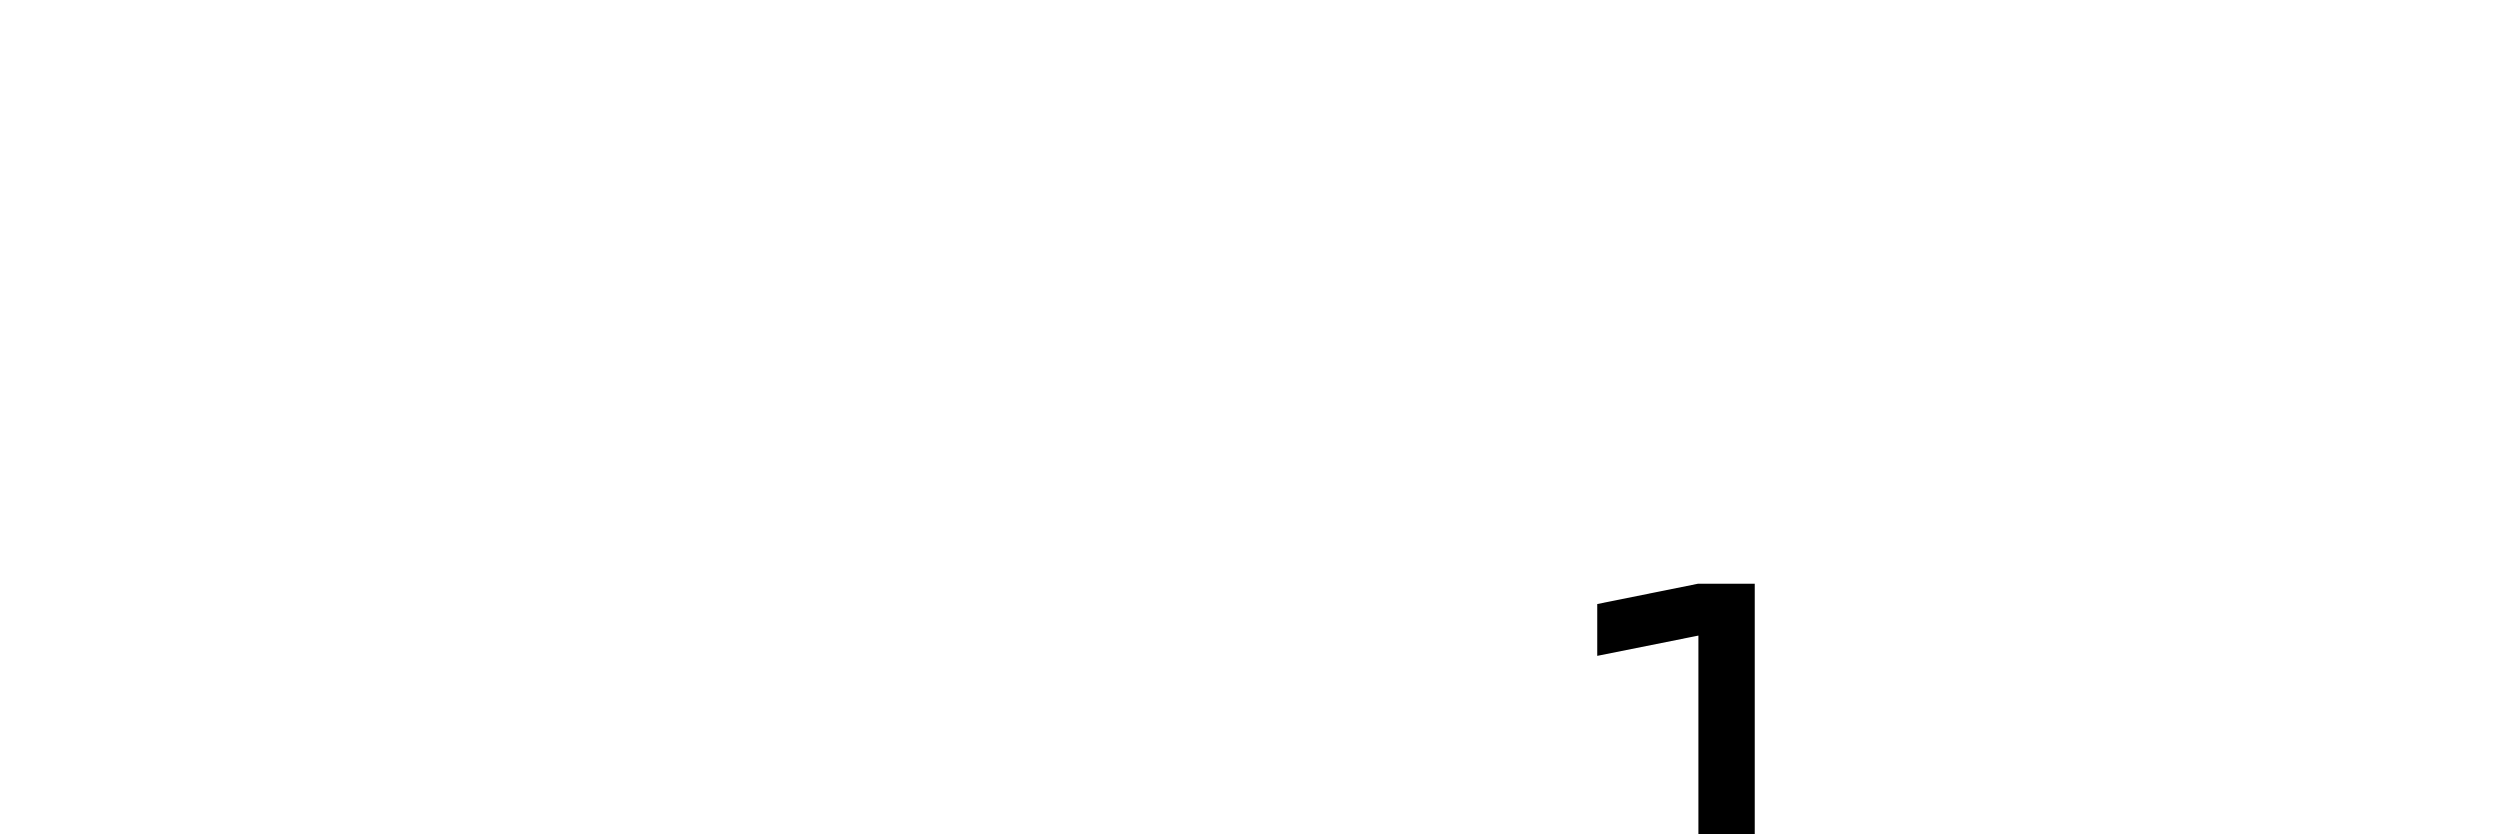
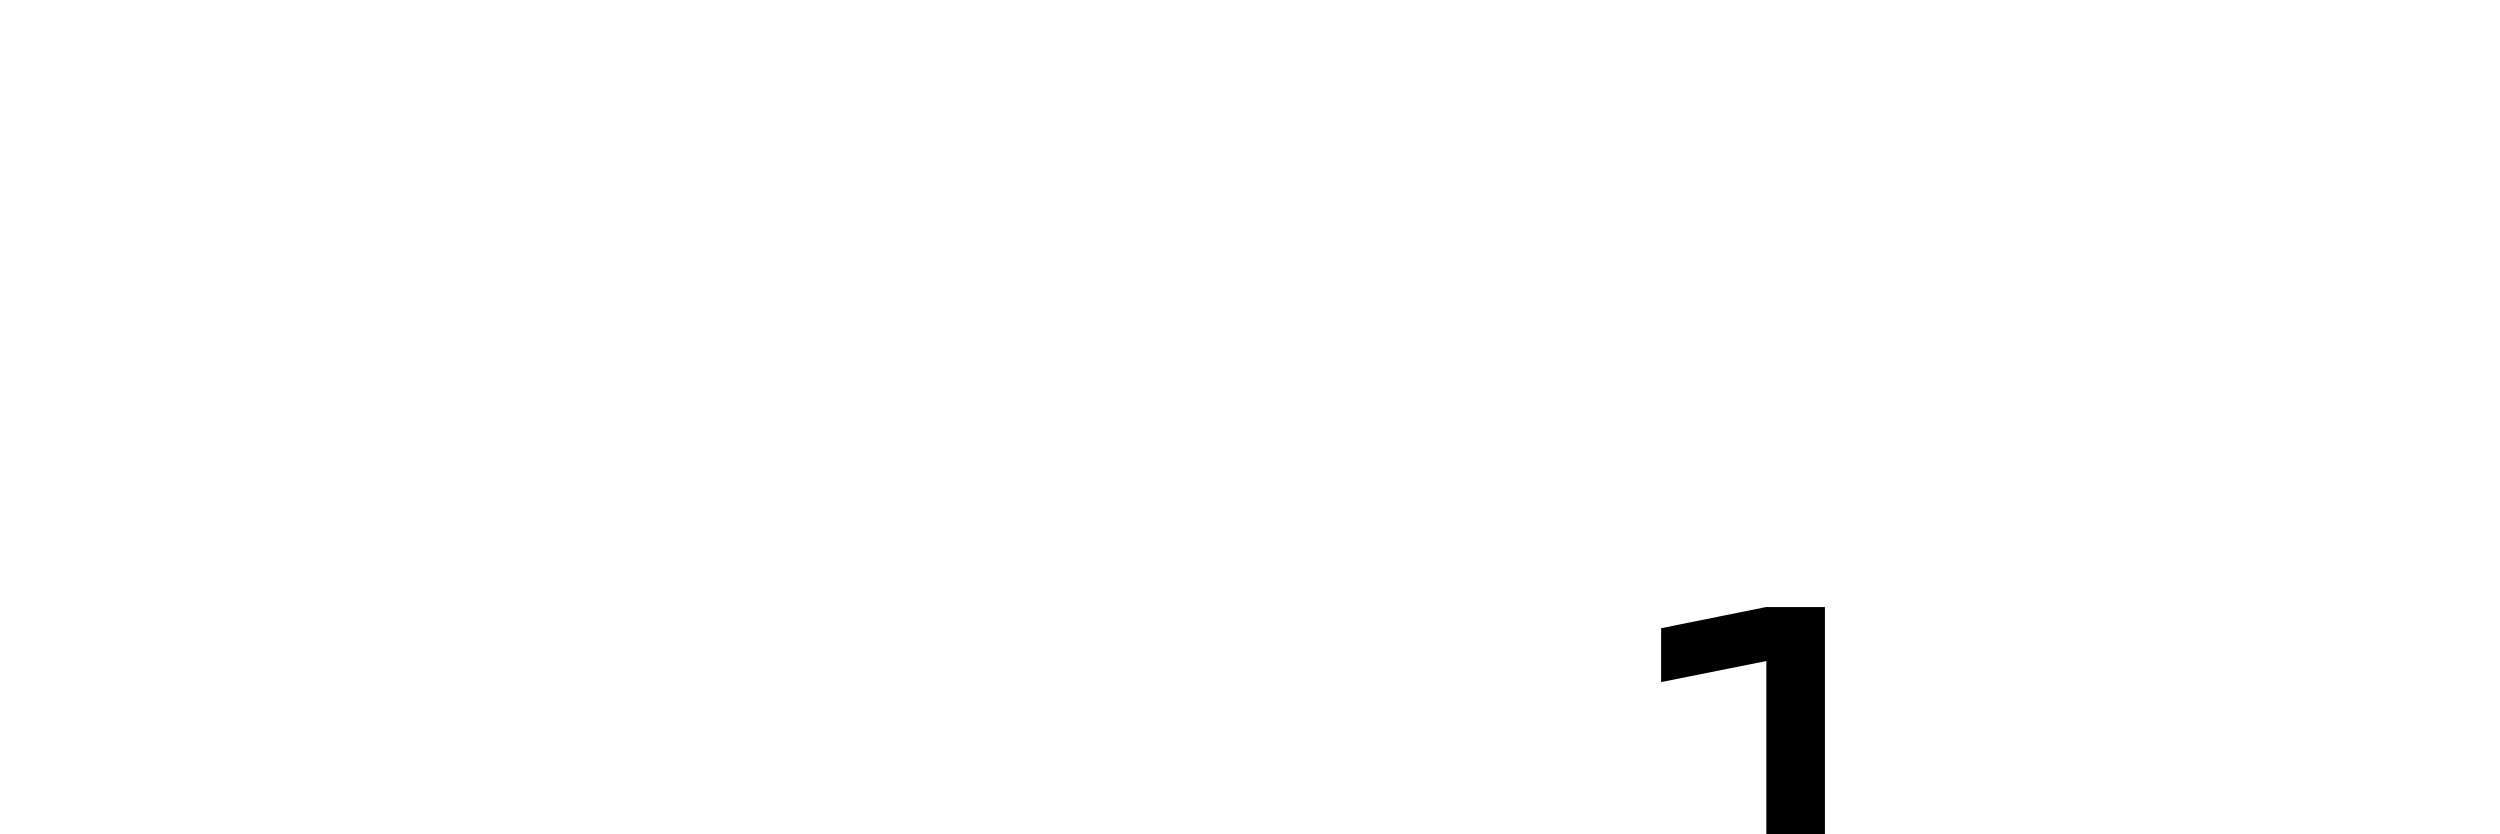
- <svg xmlns="http://www.w3.org/2000/svg" xmlns:xlink="http://www.w3.org/1999/xlink" width="312" height="104" id="svg2" version="1.0">
+ <svg xmlns="http://www.w3.org/2000/svg" xmlns:xlink="http://www.w3.org/1999/xlink" width="300" height="100" id="svg2" version="1.0">
  <defs id="defs4" />
  <g id="layer1">
    <path style="fill:none;fill-opacity:0.75;fill-rule:evenodd;stroke:black;stroke-width:7;stroke-linecap:butt;stroke-linejoin:miter;stroke-opacity:1;stroke-miterlimit:4;stroke-dasharray:none" d="M 219.286,625.571 L 219.286,152.714 L 2109.286,152.714" id="path2770" />
    <path style="fill:none;fill-opacity:0.75;fill-rule:evenodd;stroke:black;stroke-width:7;stroke-linecap:butt;stroke-linejoin:miter;stroke-opacity:1;stroke-miterlimit:4;stroke-dasharray:none" d="M 690,625.571 L 690,152.714" id="path3657" />
    <use x="0" y="0" xlink:href="#path3657" id="use3659" transform="translate(473.5714,0)" width="2496" height="832" />
    <use x="0" y="0" xlink:href="#use3659" id="use3661" transform="translate(472.1429,0)" width="2496" height="832" />
    <text xml:space="preserve" style="font-size:72px;font-style:normal;font-variant:normal;font-weight:normal;font-stretch:normal;text-align:start;line-height:125%;writing-mode:lr-tb;text-anchor:start;fill:black;fill-opacity:1;stroke:none;stroke-width:1px;stroke-linecap:butt;stroke-linejoin:miter;stroke-opacity:1;font-family:Bitstream Vera Sans" x="165.714" y="732" id="text3663">
      <tspan id="tspan3665" x="165.714" y="732">1.0</tspan>
    </text>
    <text xml:space="preserve" style="font-size:72px;font-style:normal;font-variant:normal;font-weight:normal;font-stretch:normal;text-align:start;line-height:125%;writing-mode:lr-tb;text-anchor:start;fill:black;fill-opacity:1;stroke:none;stroke-width:1px;stroke-linecap:butt;stroke-linejoin:miter;stroke-opacity:1;font-family:Bitstream Vera Sans" x="634.286" y="732" id="text3667">
      <tspan id="tspan3669" x="634.286" y="732">0.2</tspan>
    </text>
    <text xml:space="preserve" style="font-size:72px;font-style:normal;font-variant:normal;font-weight:normal;font-stretch:normal;text-align:start;line-height:125%;writing-mode:lr-tb;text-anchor:start;fill:black;fill-opacity:1;stroke:none;stroke-width:1px;stroke-linecap:butt;stroke-linejoin:miter;stroke-opacity:1;font-family:Bitstream Vera Sans" x="1111.429" y="732" id="text3671">
      <tspan id="tspan3673" x="1111.429" y="732">3.1</tspan>
    </text>
    <text xml:space="preserve" style="font-size:72px;font-style:normal;font-variant:normal;font-weight:normal;font-stretch:normal;text-align:start;line-height:125%;writing-mode:lr-tb;text-anchor:start;fill:black;fill-opacity:1;stroke:none;stroke-width:1px;stroke-linecap:butt;stroke-linejoin:miter;stroke-opacity:1;font-family:Bitstream Vera Sans" x="1582.857" y="732" id="text3675">
      <tspan id="tspan3677" x="1582.857" y="732">2.0</tspan>
    </text>
    <text xml:space="preserve" style="font-size:72px;font-style:normal;font-variant:normal;font-weight:normal;font-stretch:normal;text-align:start;line-height:125%;writing-mode:lr-tb;text-anchor:start;fill:black;fill-opacity:1;stroke:none;stroke-width:1px;stroke-linecap:butt;stroke-linejoin:miter;stroke-opacity:1;font-family:Bitstream Vera Sans" x="2051.428" y="260.571" id="text3679">
      <tspan id="tspan3681" x="2051.428" y="260.571">3.3</tspan>
    </text>
    <text xml:space="preserve" style="font-size:72;font-style:italic;font-variant:normal;font-weight:normal;font-stretch:normal;text-align:start;line-height:125%;writing-mode:lr-tb;text-anchor:start;fill:black;fill-opacity:1;stroke:none;stroke-width:1px;stroke-linecap:butt;stroke-linejoin:miter;stroke-opacity:1;font-family:Bitstream Vera Sans" x="260" y="414.857" id="text3683">
      <tspan id="tspan3685" x="260" y="414.857">D</tspan>
    </text>
    <use x="0" y="0" xlink:href="#text3683" id="use3687" transform="translate(937.1429,0)" width="2496" height="832" />
    <text xml:space="preserve" style="font-size:72px;font-style:italic;font-variant:normal;font-weight:normal;font-stretch:normal;text-align:start;line-height:125%;writing-mode:lr-tb;text-anchor:start;fill:black;fill-opacity:1;stroke:none;stroke-width:1px;stroke-linecap:butt;stroke-linejoin:miter;stroke-opacity:1;font-family:Bitstream Vera Sans" x="720" y="417.072" id="text3689">
      <tspan id="tspan3691" x="720" y="417.072">d</tspan>
    </text>
    <use x="0" y="0" xlink:href="#text3689" id="use3693" transform="translate(937.1429,-3.164063e-7)" width="2496" height="832" />
    <text xml:space="preserve" style="font-size:72px;font-style:italic;font-variant:normal;font-weight:normal;font-stretch:normal;text-align:start;line-height:125%;writing-mode:lr-tb;text-anchor:start;fill:black;fill-opacity:1;stroke:none;stroke-width:1px;stroke-linecap:butt;stroke-linejoin:miter;stroke-opacity:1;font-family:Bitstream Vera Sans" x="437.143" y="125.336" id="text3695">
      <tspan id="tspan3697" x="437.143" y="125.336">R</tspan>
    </text>
    <use x="0" y="0" xlink:href="#text3695" id="use3699" transform="translate(942.8571,4.428571e-6)" width="2496" height="832" />
    <text xml:space="preserve" style="font-size:72px;font-style:normal;font-variant:normal;font-weight:normal;font-stretch:normal;text-align:start;line-height:125%;writing-mode:lr-tb;text-anchor:start;fill:black;fill-opacity:1;stroke:none;stroke-width:1px;stroke-linecap:butt;stroke-linejoin:miter;stroke-opacity:1;font-family:Bitstream Vera Sans" x="908.571" y="113.172" id="text3701">
      <tspan id="tspan3703" x="908.571" y="113.172">r</tspan>
    </text>
    <use x="0" y="0" xlink:href="#text3701" id="use3705" transform="translate(945.7143,4.428571e-6)" width="2496" height="832" />
    <text xml:space="preserve" style="font-size:72px;font-style:normal;font-variant:normal;font-weight:normal;font-stretch:normal;text-align:start;line-height:125%;writing-mode:lr-tb;text-anchor:start;fill:black;fill-opacity:1;stroke:none;stroke-width:1px;stroke-linecap:butt;stroke-linejoin:miter;stroke-opacity:1;font-family:Bitstream Vera Sans" x="191.429" y="125.336" id="text3707">
      <tspan id="tspan3709" x="191.429" y="125.336">1</tspan>
    </text>
    <text xml:space="preserve" style="font-size:72px;font-style:normal;font-variant:normal;font-weight:normal;font-stretch:normal;text-align:start;line-height:125%;writing-mode:lr-tb;text-anchor:start;fill:black;fill-opacity:1;stroke:none;stroke-width:1px;stroke-linecap:butt;stroke-linejoin:miter;stroke-opacity:1;font-family:Bitstream Vera Sans" x="680" y="126.286" id="text3711">
      <tspan id="tspan3713" x="680" y="126.286">2</tspan>
    </text>
    <use x="0" y="0" xlink:href="#text3707" id="use3715" transform="translate(945.7143,-5.714286e-7)" width="2496" height="832" />
    <use x="0" y="0" xlink:href="#text3711" id="use3717" transform="translate(931.4286,4.285714e-7)" width="2496" height="832" />
    <path style="opacity:1;fill:black;fill-opacity:1;stroke:none;stroke-width:7;stroke-linejoin:miter;stroke-miterlimit:4;stroke-dasharray:none;stroke-dashoffset:0;stroke-opacity:1" id="path3719" d="M 229.305 153.683 A 10.102 10.102 0 1 1  209.102,153.683 A 10.102 10.102 0 1 1  229.305 153.683 z" transform="matrix(1.2,0,0,1.2,-43.84062,-31.74666)" />
    <use x="0" y="0" xlink:href="#path3719" id="use4606" transform="translate(471.7412,0)" width="2496" height="832" />
    <use x="0" y="0" xlink:href="#use4606" id="use5493" transform="translate(472.7514,0)" width="2496" height="832" />
    <use x="0" y="0" xlink:href="#use5493" id="use5495" transform="translate(472.2463,0)" width="2496" height="832" />
  </g>
</svg>
